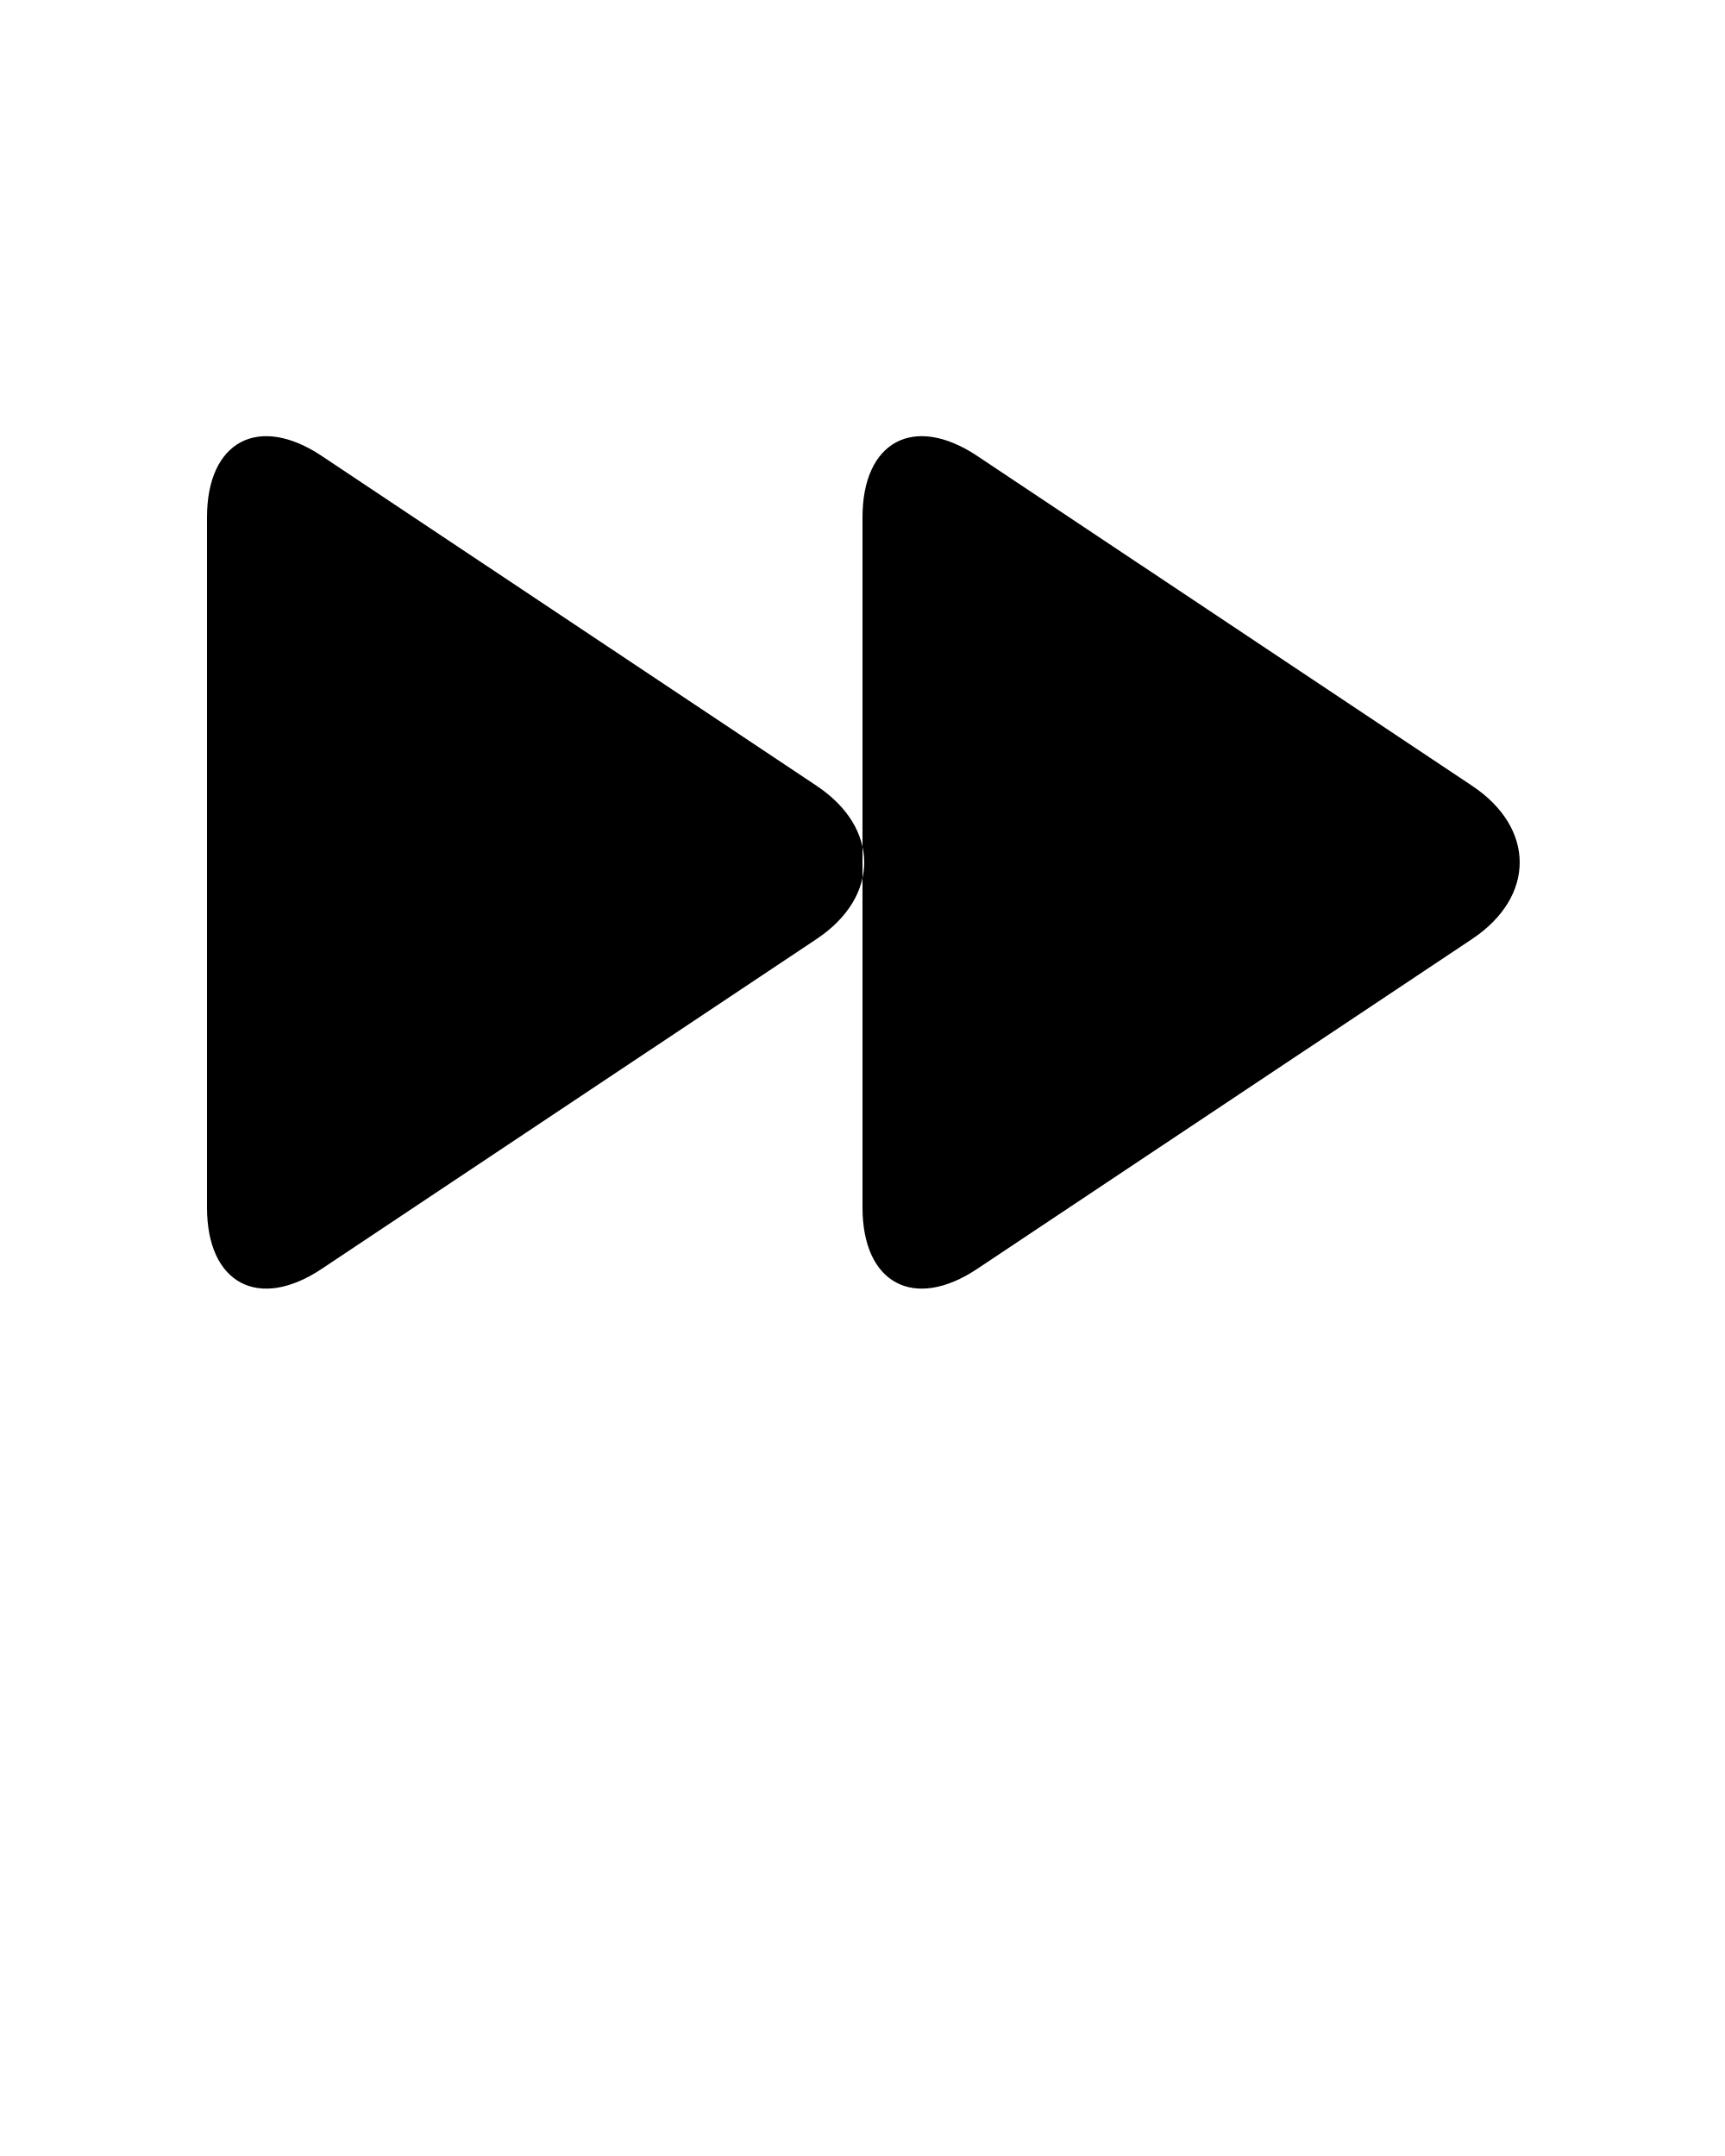
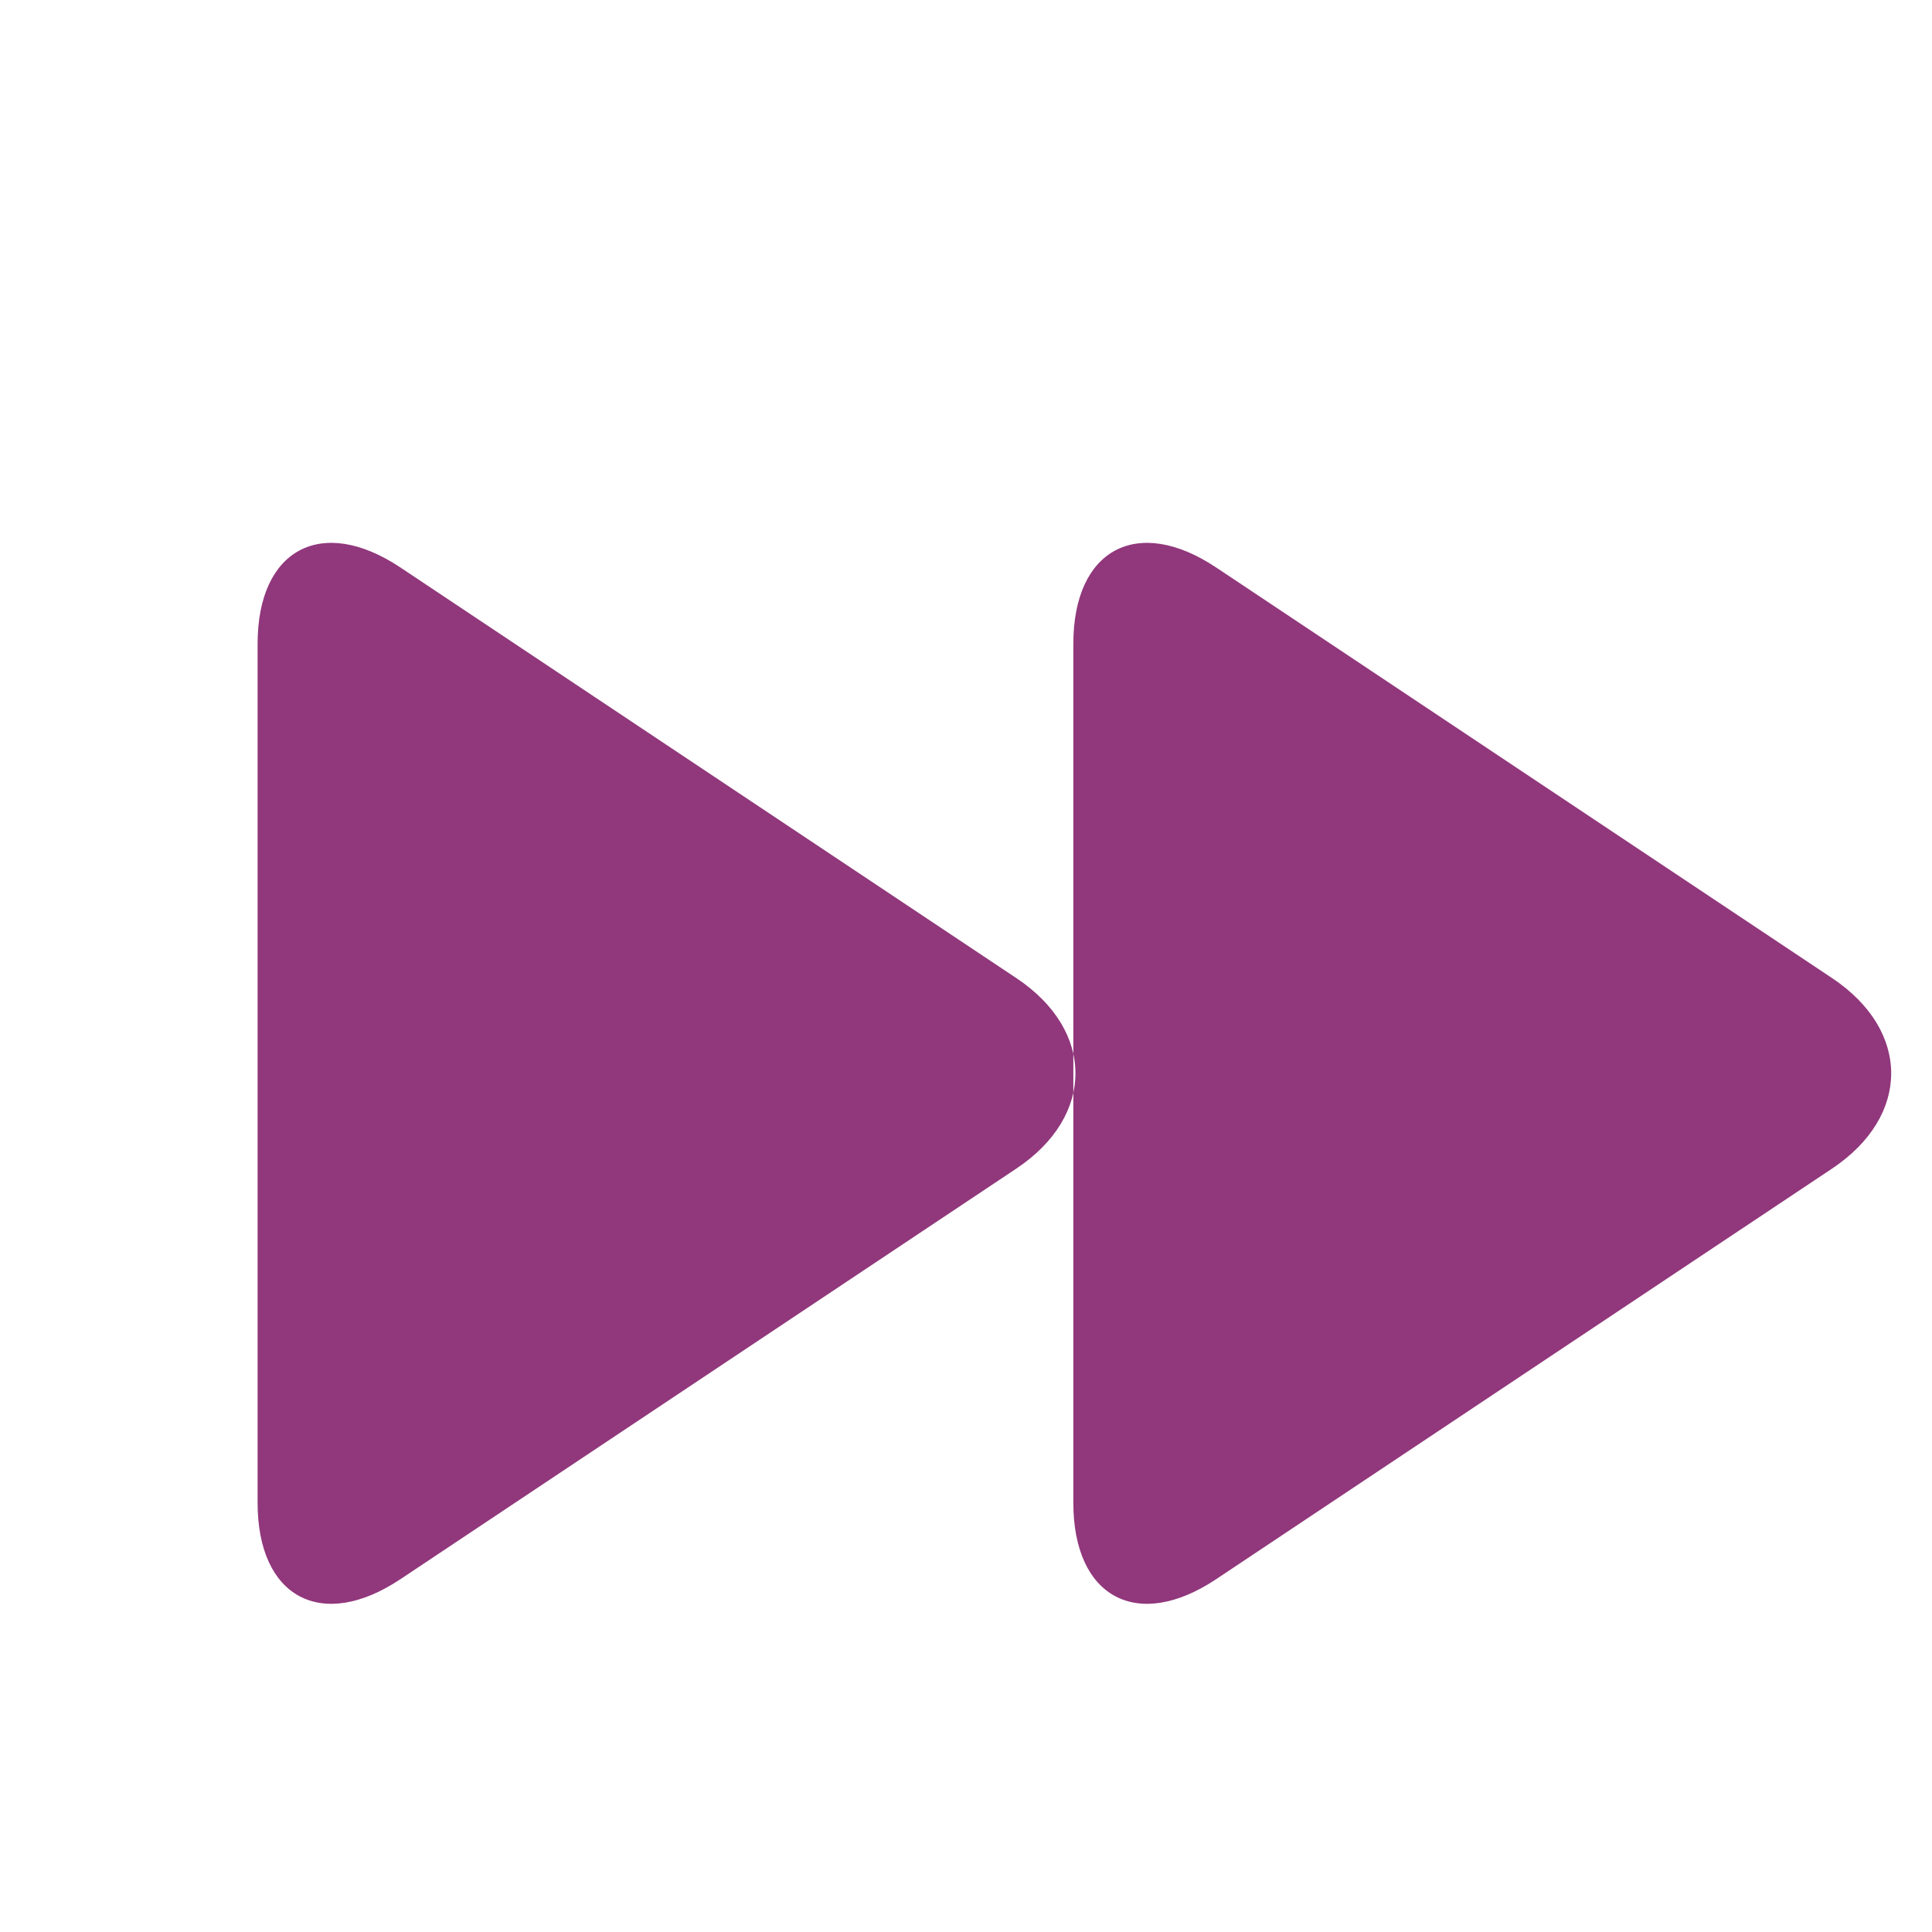
- <svg xmlns="http://www.w3.org/2000/svg" viewBox="0 0 100 125" version="1.1" x="0px" y="0px">
+ <svg xmlns="http://www.w3.org/2000/svg" viewBox="0 0 90 90" version="1.1" x="0px" y="0px">
  <g stroke="none" stroke-width="1" fill="none" fill-rule="evenodd">
-     <g fill="#000000">
+     <g fill="#91377C">
      <path d="M56.655,73.563 C52.98,76.014 50,74.412 50,70.006 L50,29.994 C50,25.579 52.987,23.991 56.655,26.437 L85.345,45.563 C89.02,48.014 89.013,51.991 85.345,54.437 L56.655,73.563 L56.655,73.563 Z M18.655,73.563 C14.98,76.014 12,74.412 12,70.006 L12,29.994 C12,25.579 14.987,23.991 18.655,26.437 L47.345,45.563 C51.02,48.014 51.013,51.991 47.345,54.437 L18.655,73.563 L18.655,73.563 Z" />
    </g>
  </g>
</svg>
